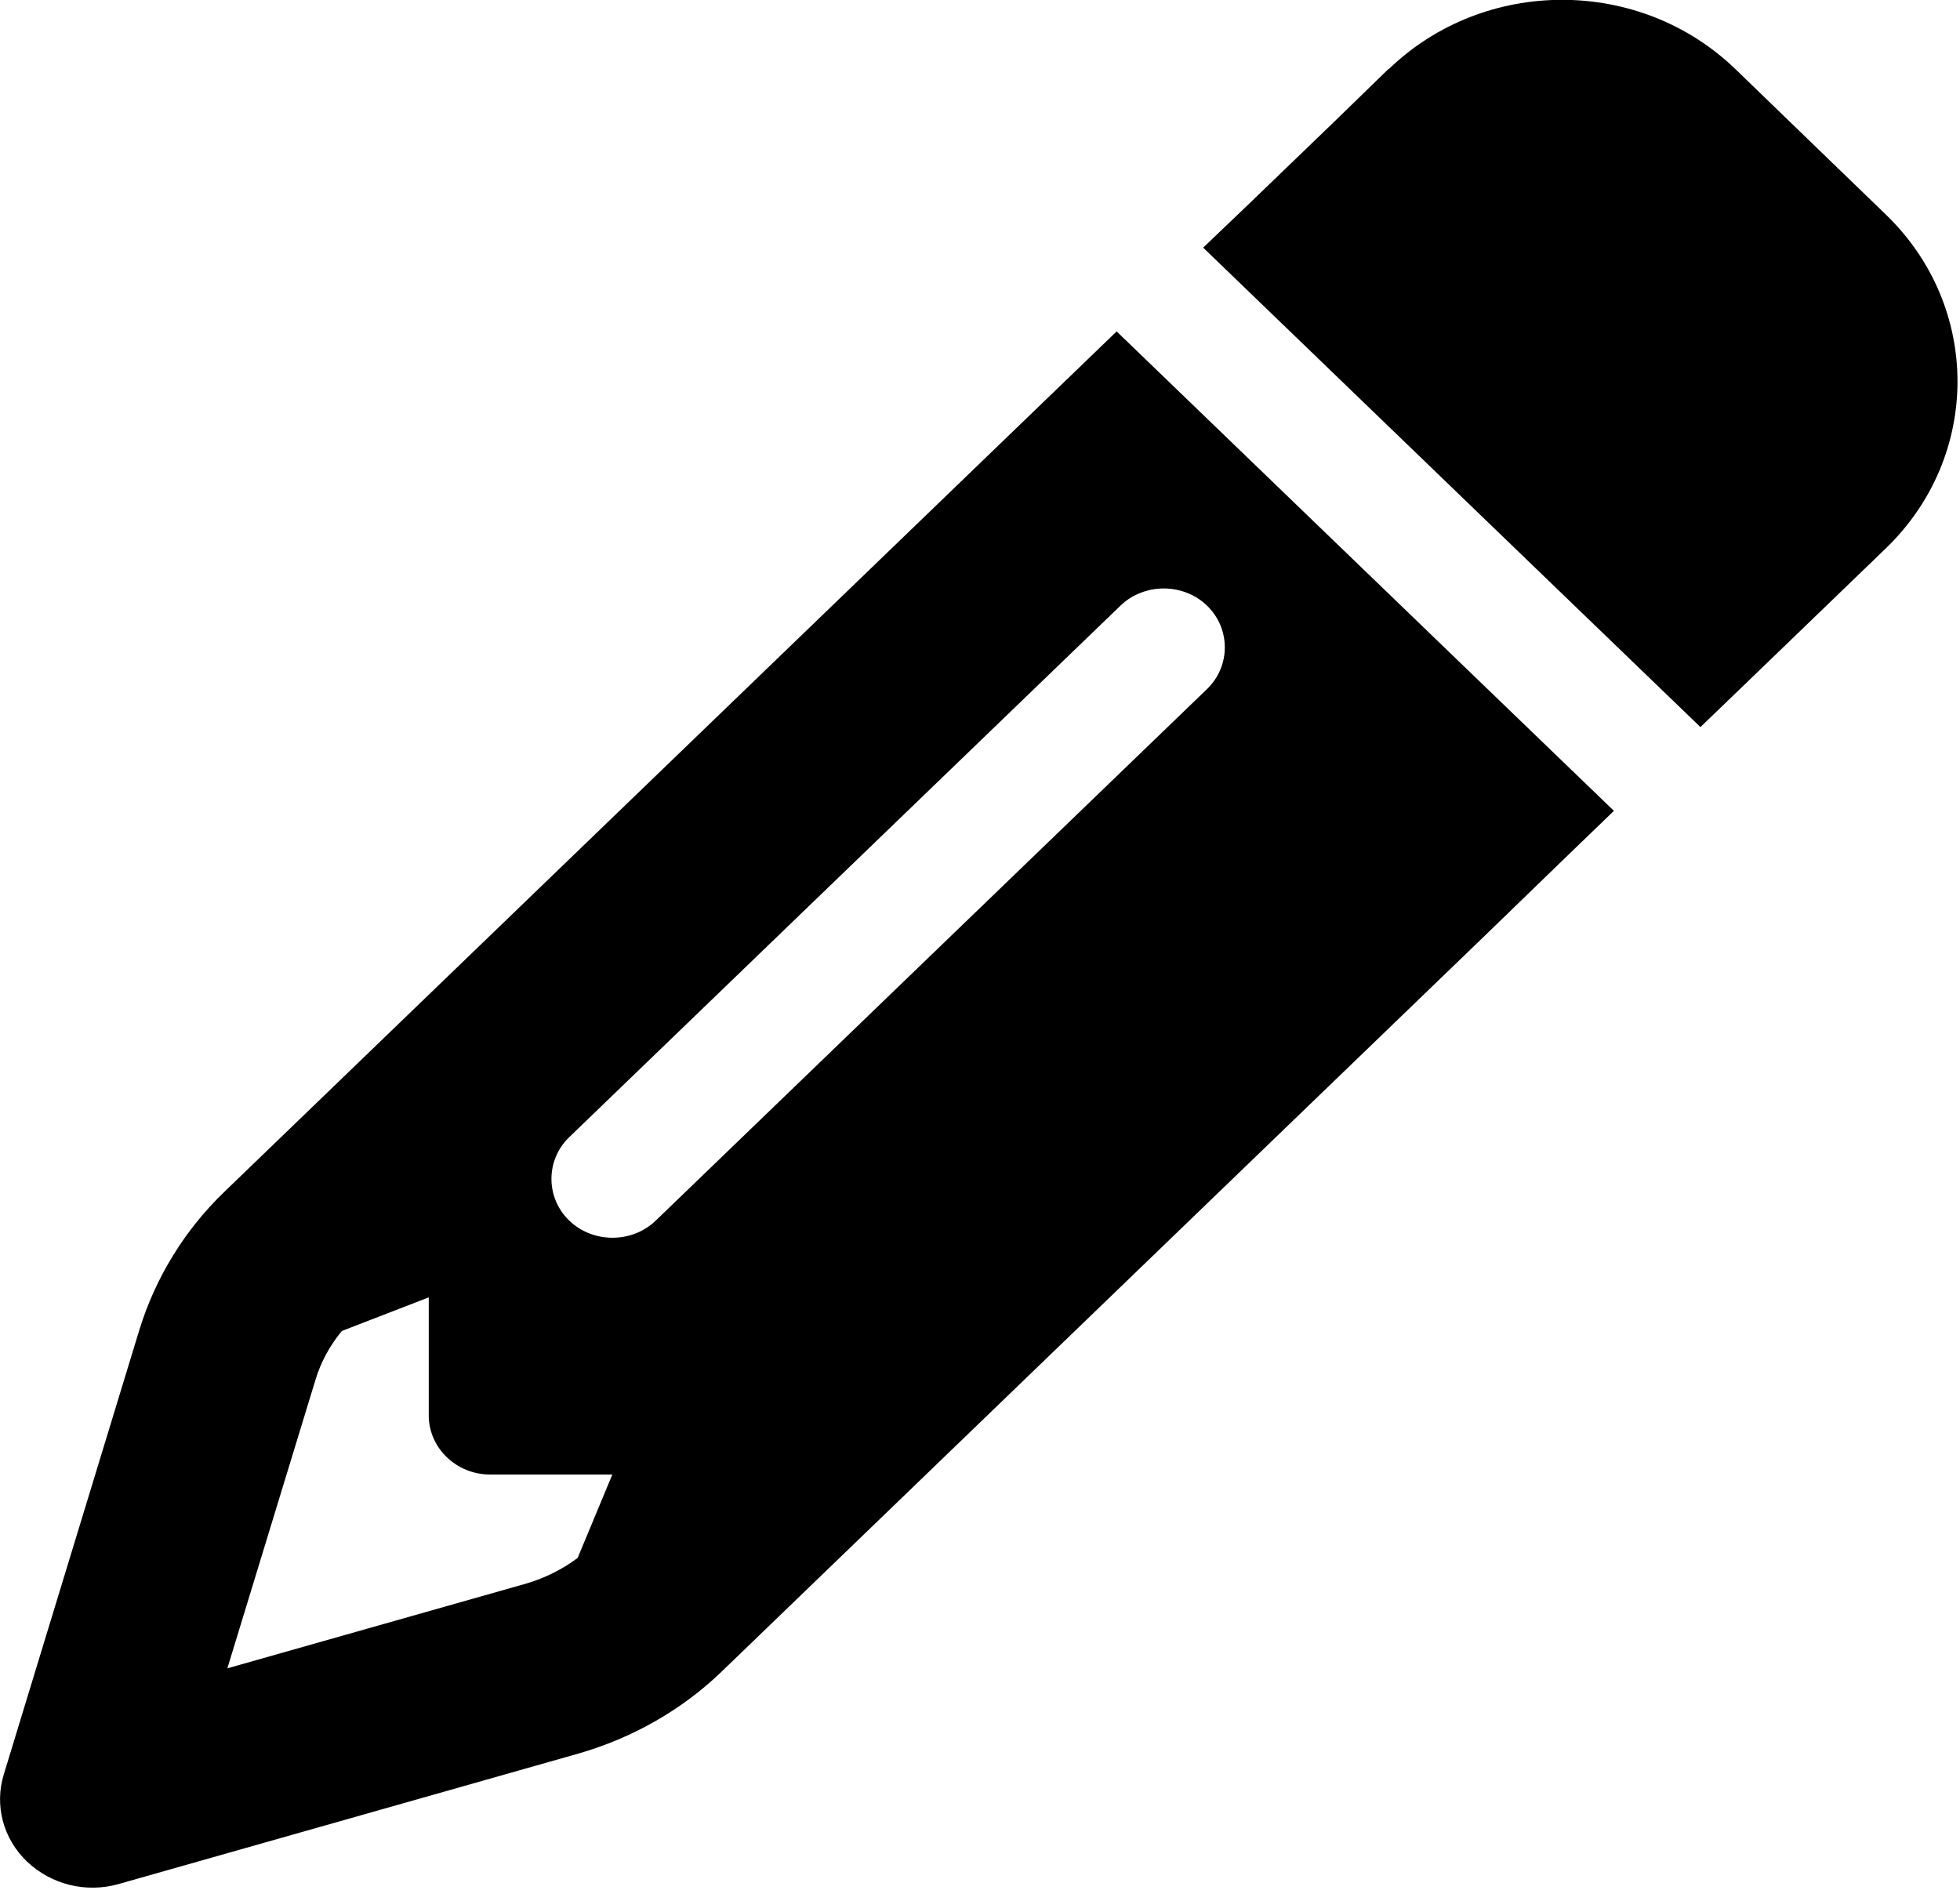
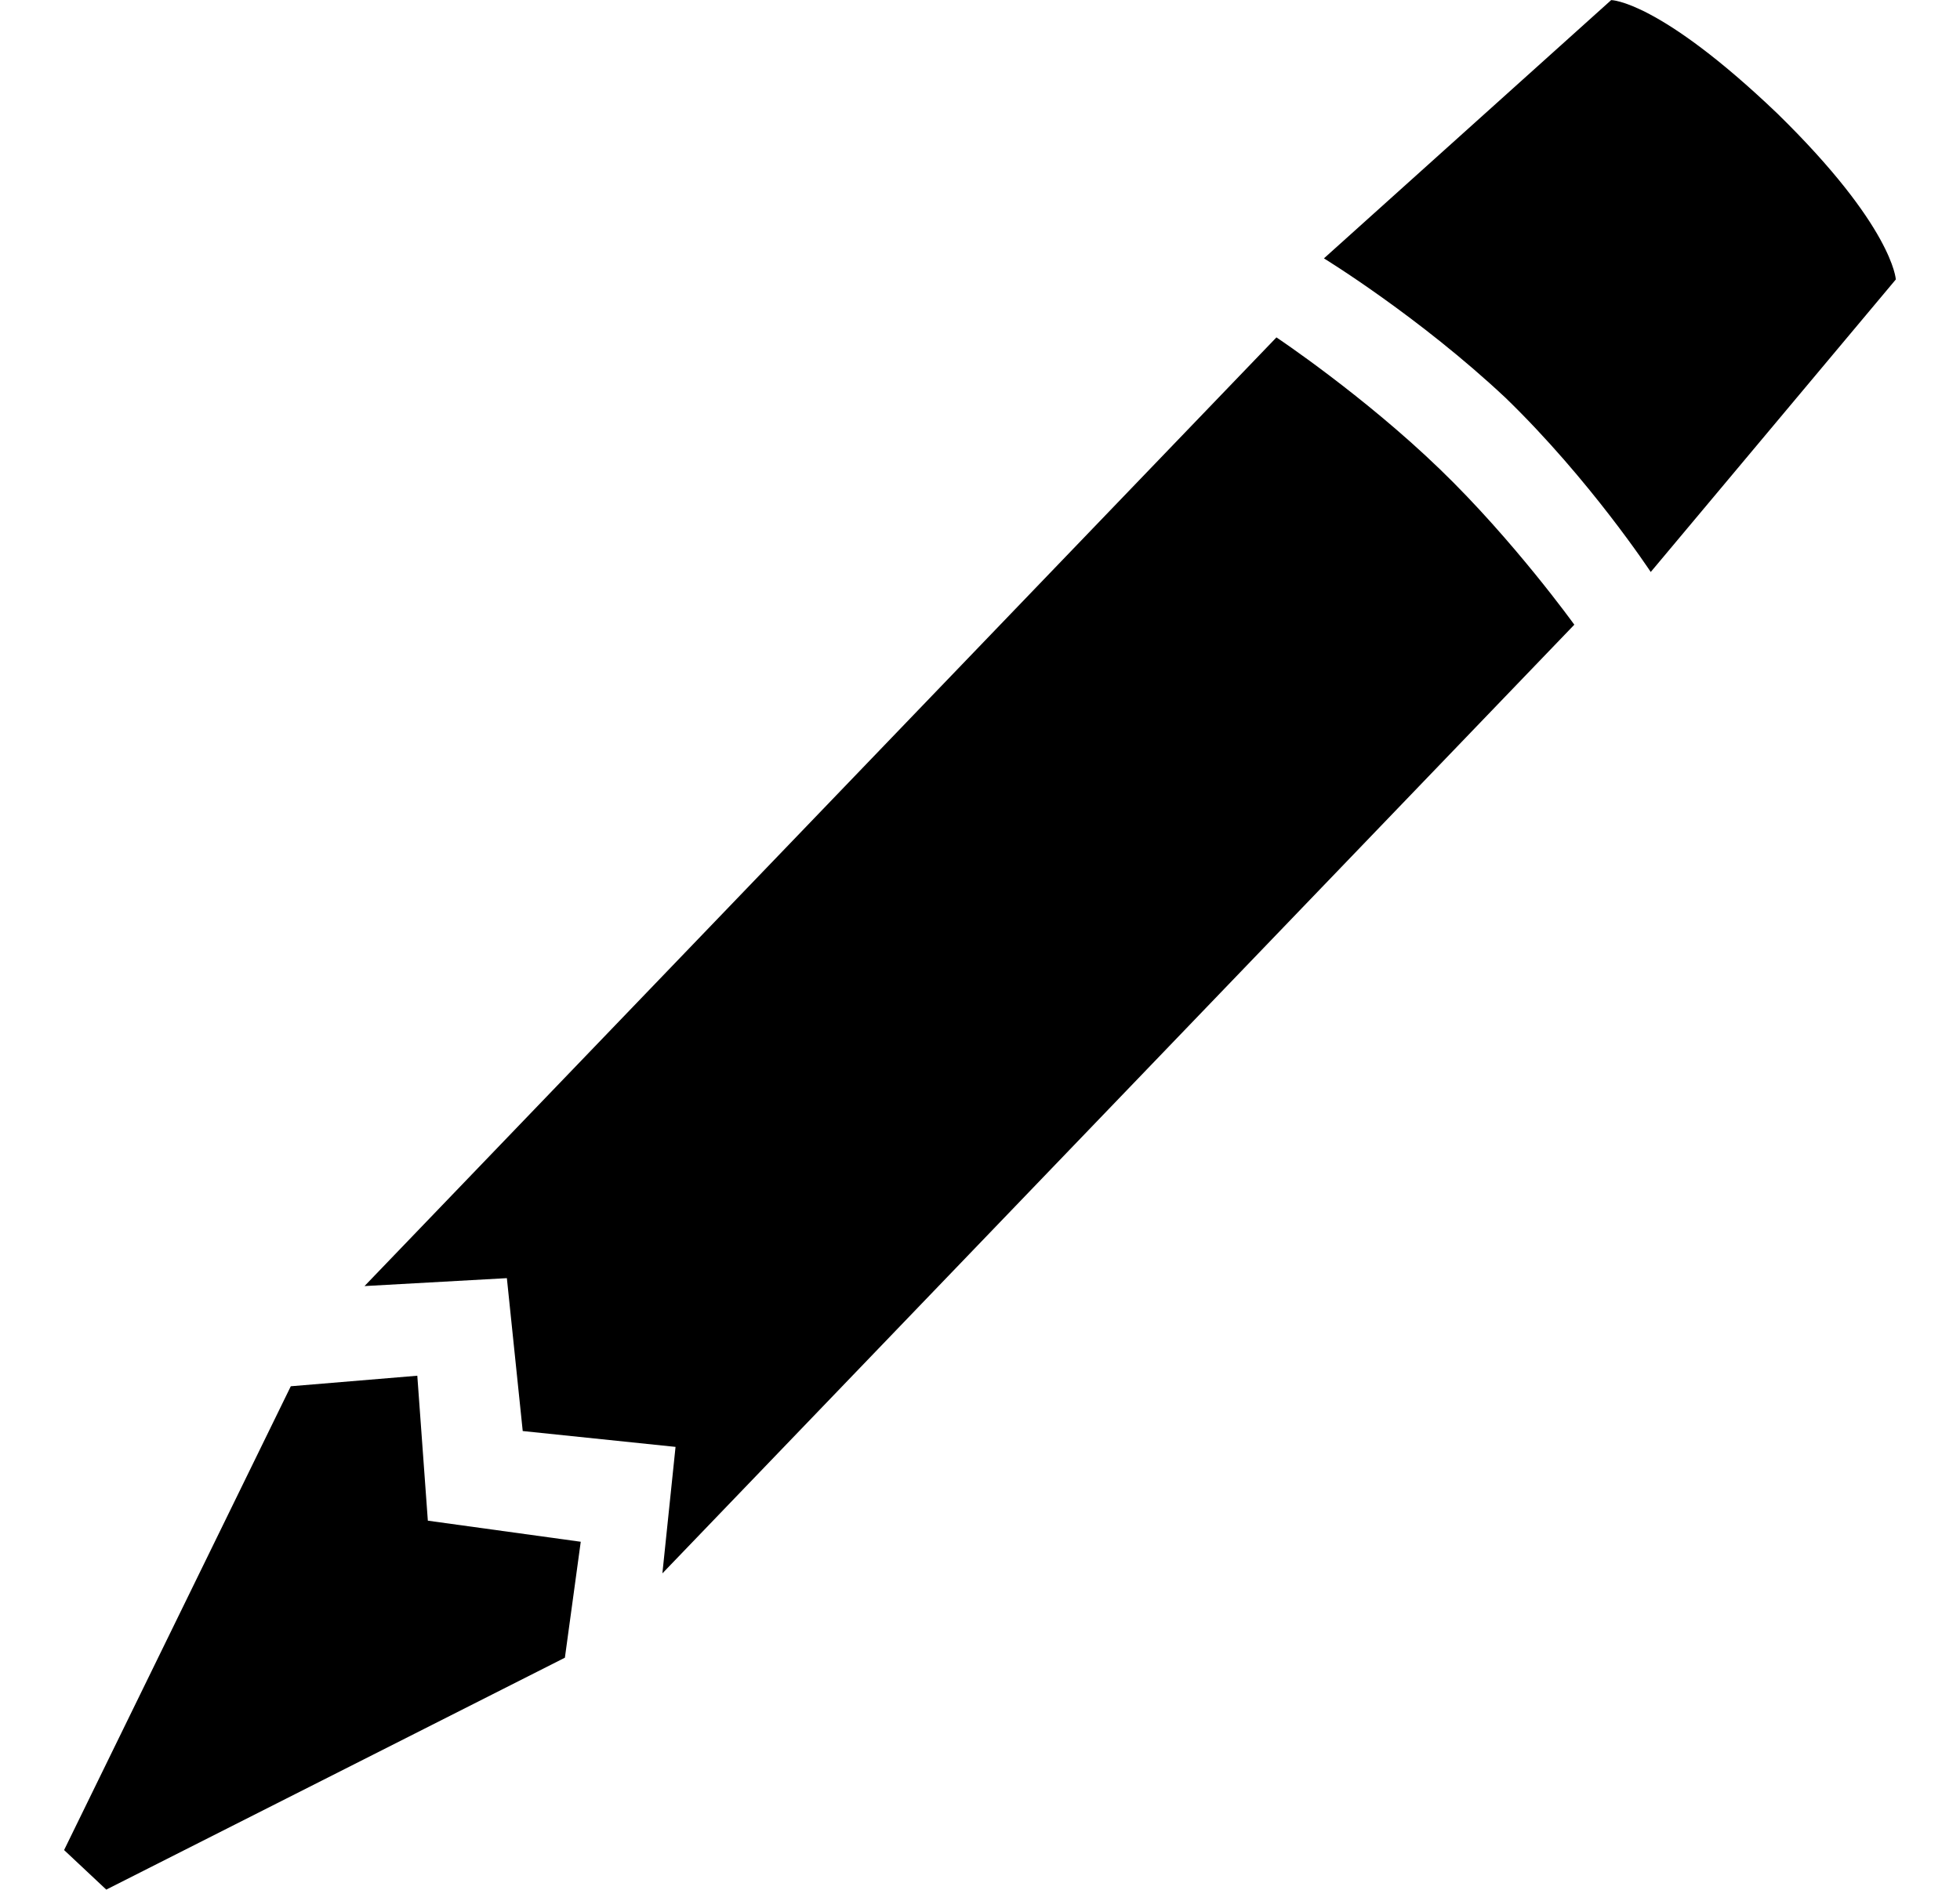
- <svg xmlns="http://www.w3.org/2000/svg" width="28" height="27" viewBox="0 0 28 27" fill="none">
-   <path d="M22.438 12.181L23.056 11.585L21.202 9.798L17.806 6.523L15.952 4.735L15.334 5.331L14.098 6.523L3.205 17.028C2.636 17.576 2.22 18.256 1.991 19L0.055 25.349C-0.082 25.792 0.044 26.272 0.388 26.599C0.733 26.926 1.225 27.047 1.684 26.921L8.263 25.054C9.034 24.832 9.74 24.432 10.309 23.883L21.202 13.378L22.438 12.181ZM8.75 21.062L8.252 22.259C8.034 22.422 7.788 22.544 7.525 22.623L3.248 23.836L4.506 19.717C4.583 19.459 4.714 19.221 4.884 19.016L6.125 18.536V20.223C6.125 20.687 6.519 21.067 7 21.067H8.75V21.062ZM19.835 0.986L19.048 1.751L17.812 2.942L17.188 3.538L19.042 5.326L22.438 8.601L24.292 10.388L24.91 9.793L26.146 8.601L26.939 7.836C28.306 6.518 28.306 4.382 26.939 3.064L24.79 0.986C23.423 -0.332 21.208 -0.332 19.841 0.986H19.835ZM17.243 9.845L9.368 17.439C9.029 17.766 8.471 17.766 8.132 17.439C7.793 17.112 7.793 16.574 8.132 16.247L16.007 8.653C16.346 8.326 16.904 8.326 17.243 8.653C17.582 8.98 17.582 9.518 17.243 9.845Z" fill="black" />
+ <svg xmlns="http://www.w3.org/2000/svg" fill="#000000" width="28px" height="27px" version="1.1" viewBox="0 4.78 21.72 22.41">
+   <path d="M18.344 4.781l-3.406 3.063s1.125 0.688 2.156 1.656c1 0.969 1.719 2.063 1.719 2.063l2.906-3.469s-0.031-0.625-1.406-1.969c-1.406-1.344-1.969-1.344-1.969-1.344zM7.25 21.938l-0.156 1.5 10.813-11.25s-0.719-1-1.594-1.844c-0.906-0.875-1.938-1.563-1.938-1.563l-10.813 11.25 1.688-0.094 0.188 1.813zM0 26.719l2.688-5.5 1.5-0.125 0.125 1.719 1.813 0.25-0.188 1.375-5.438 2.75z" />
</svg>
